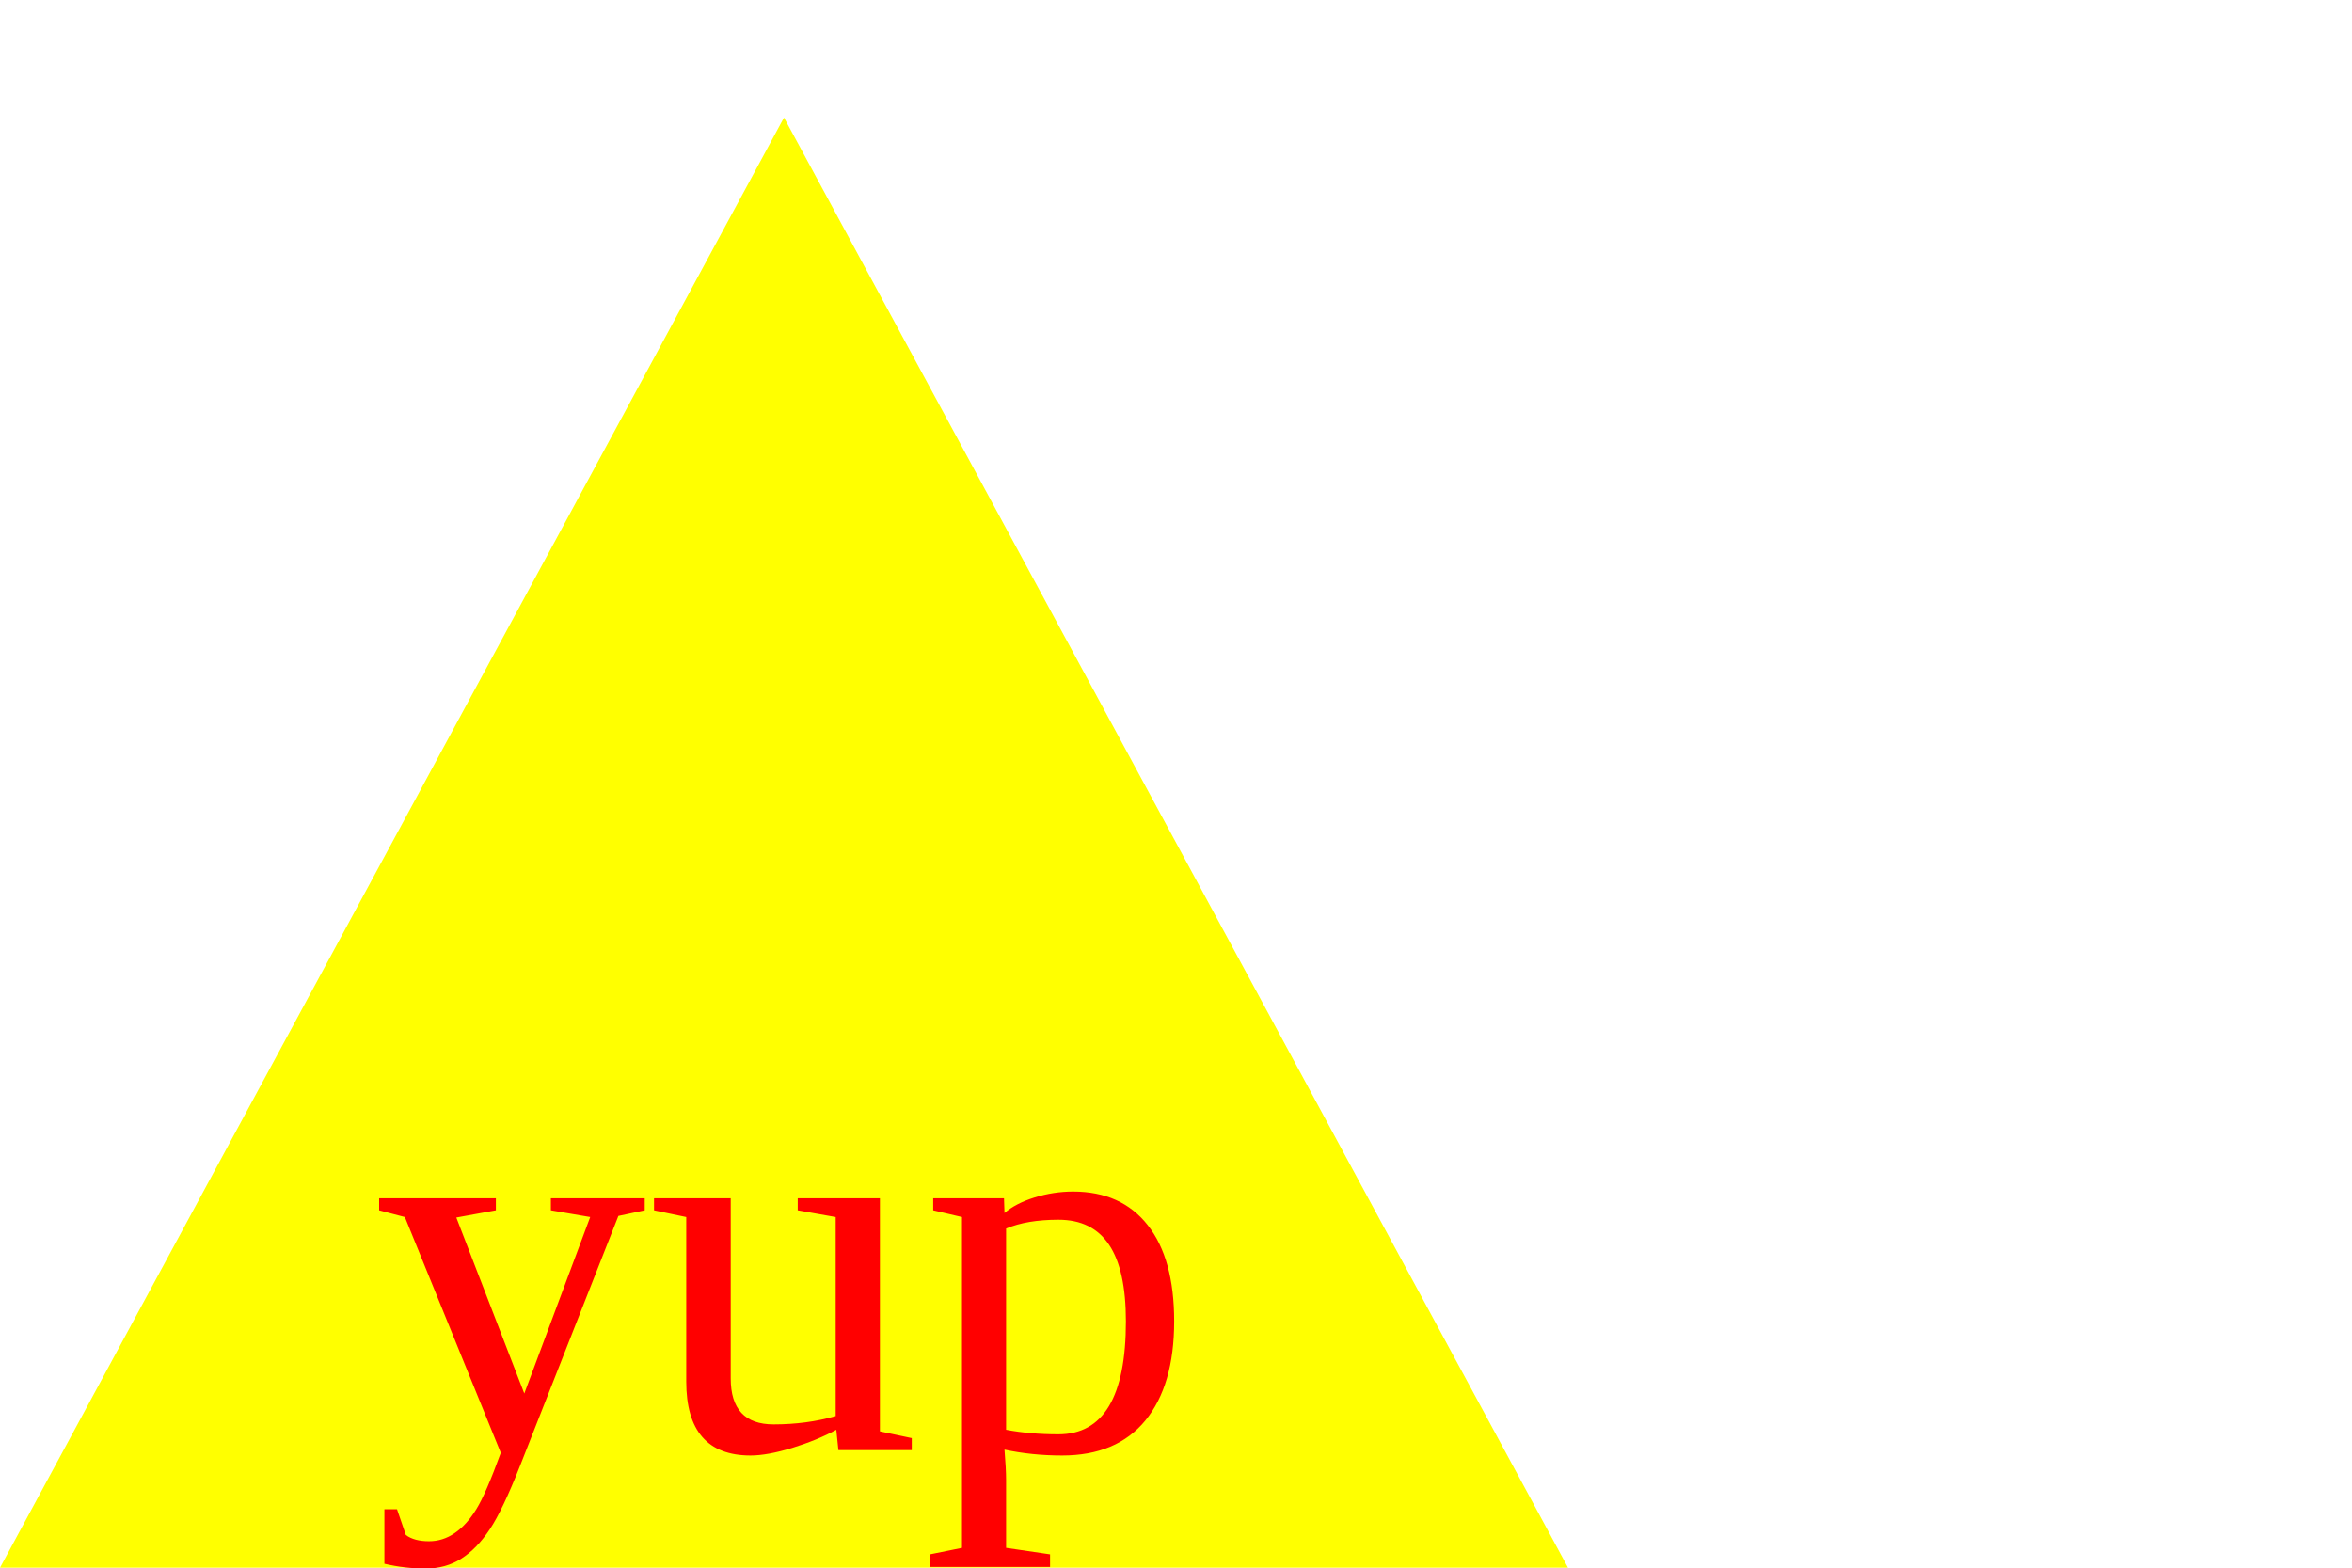
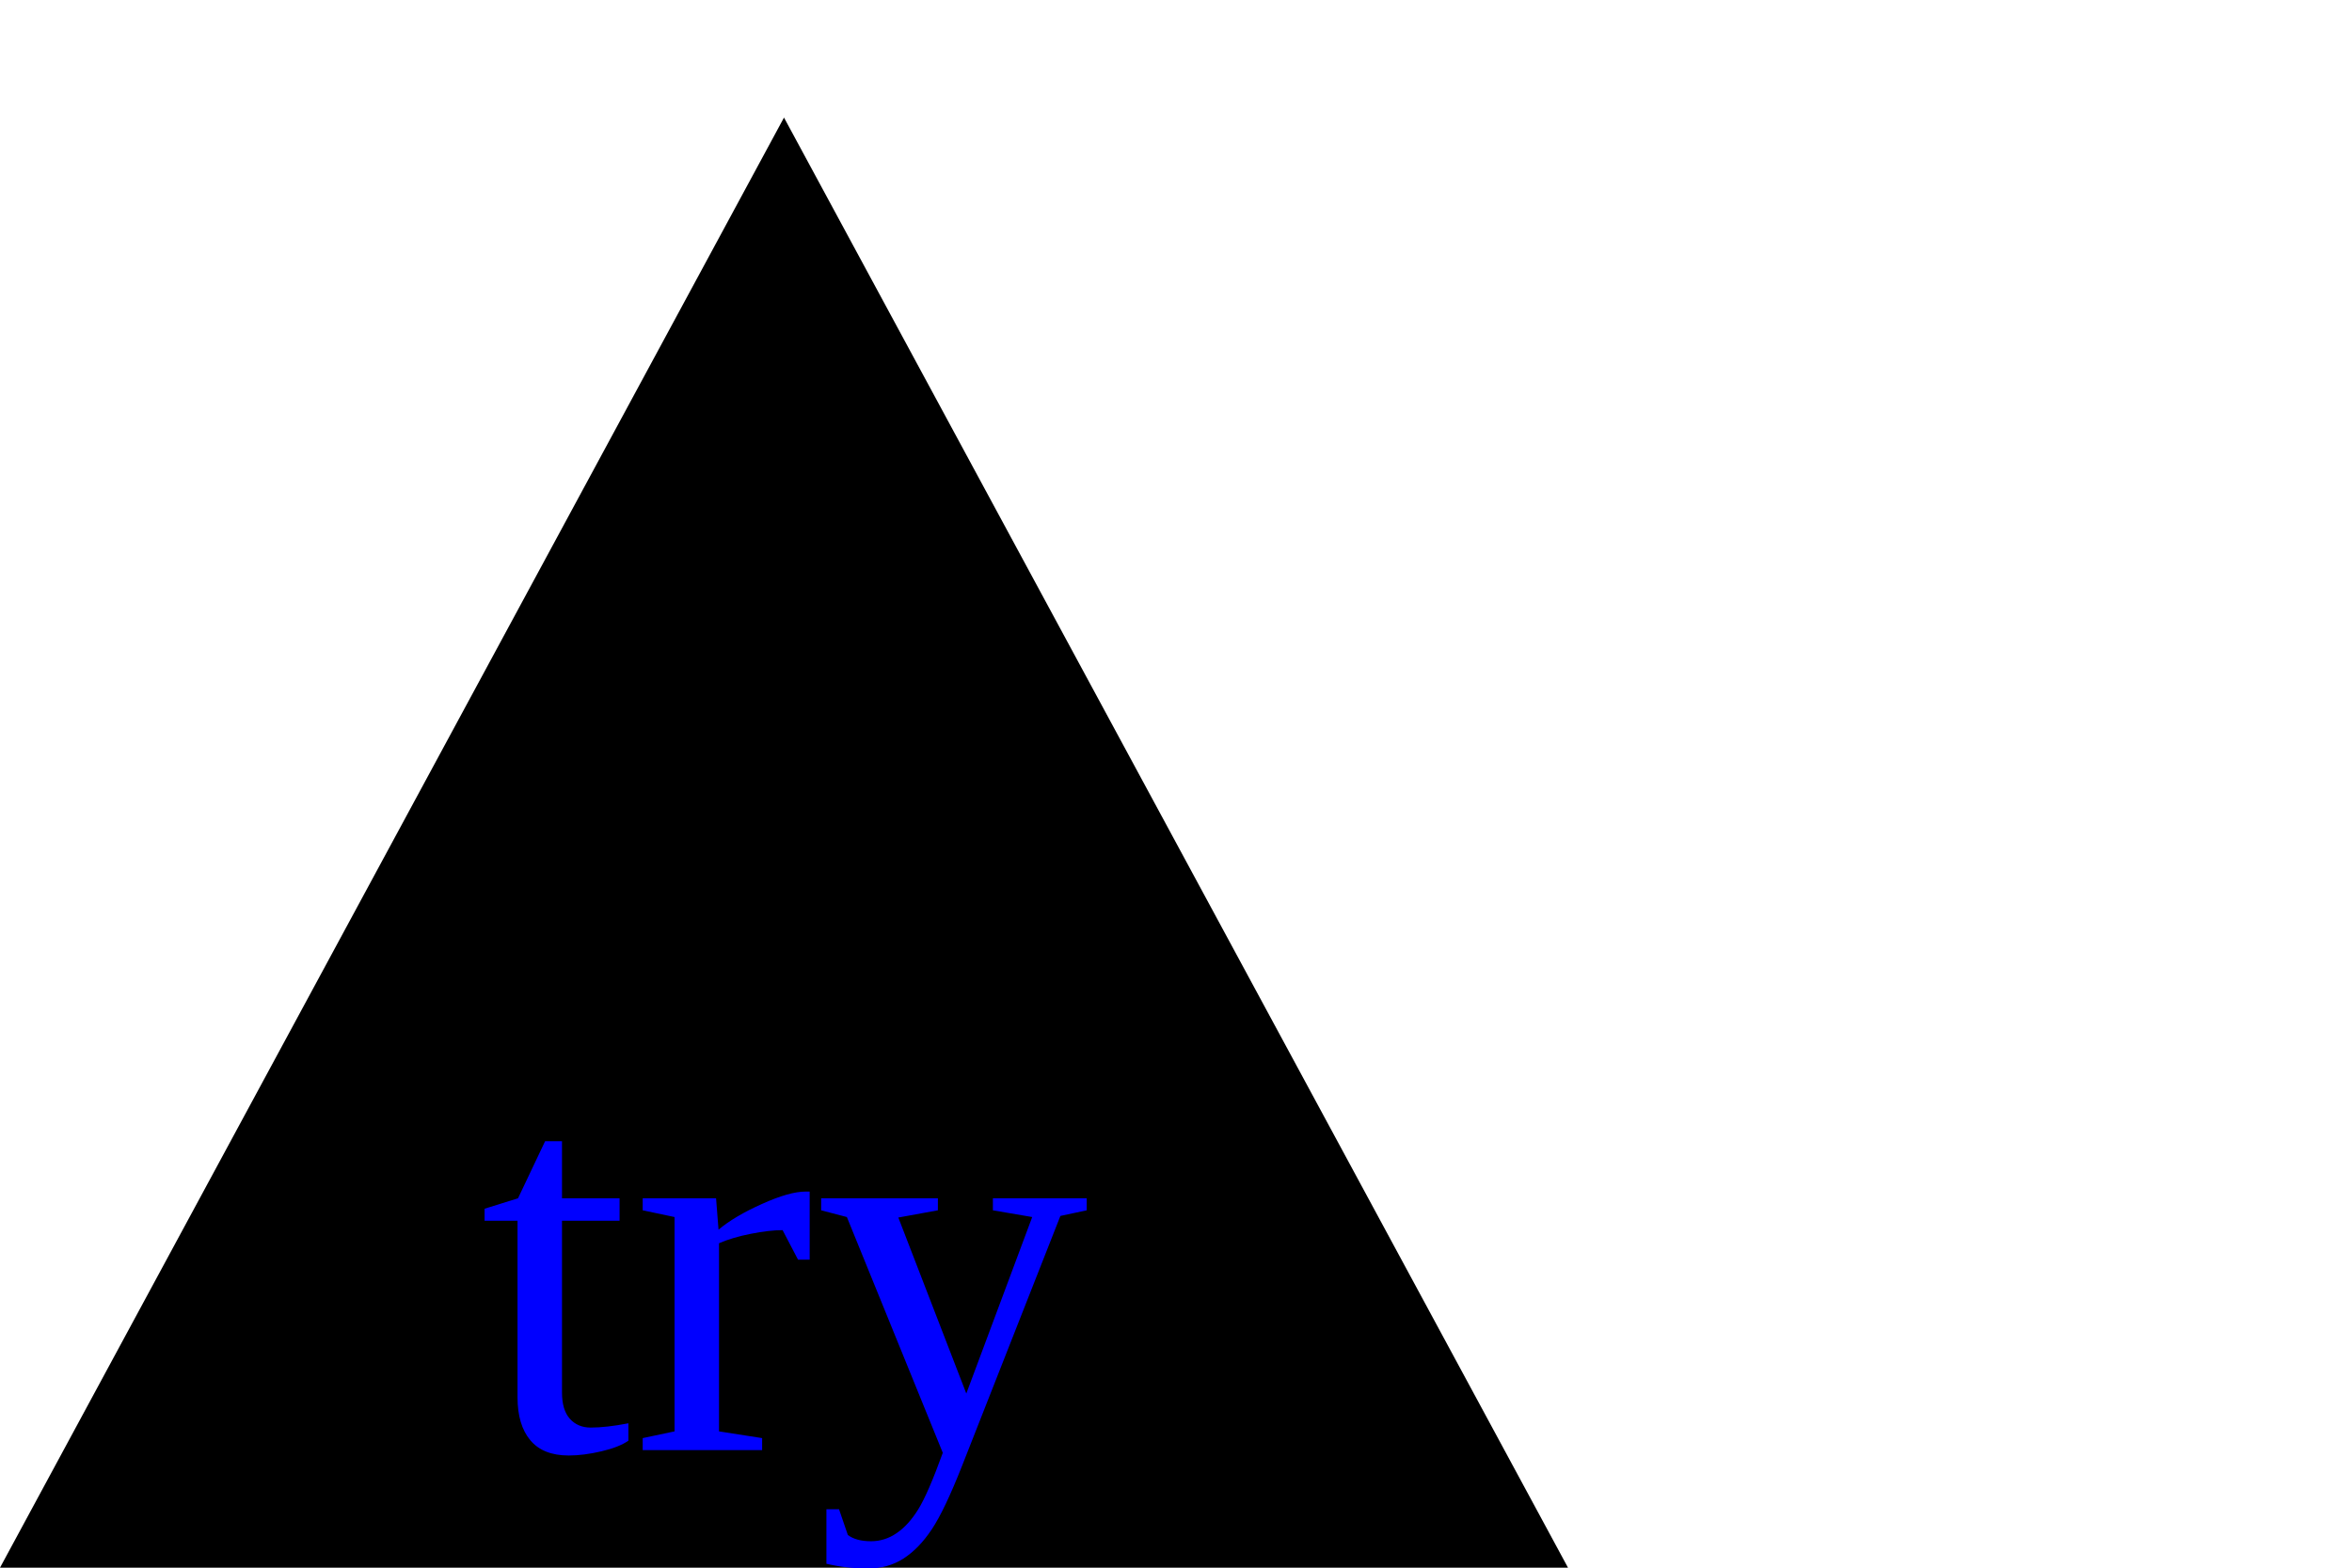
<svg xmlns="http://www.w3.org/2000/svg" version="1.1" width="300" height="200">
-   <polygon points="100, 15 200, 200 0, 200" fill="yellow" />
-   <text x="100" y="185" font-size="70" text-anchor="middle" fill="red">yup</text>
+   <polygon points="100, 15 200, 200 0, 200" fill="undefined" />
+   <text x="100" y="185" font-size="70" text-anchor="middle" fill="blue">try</text>
</svg>
